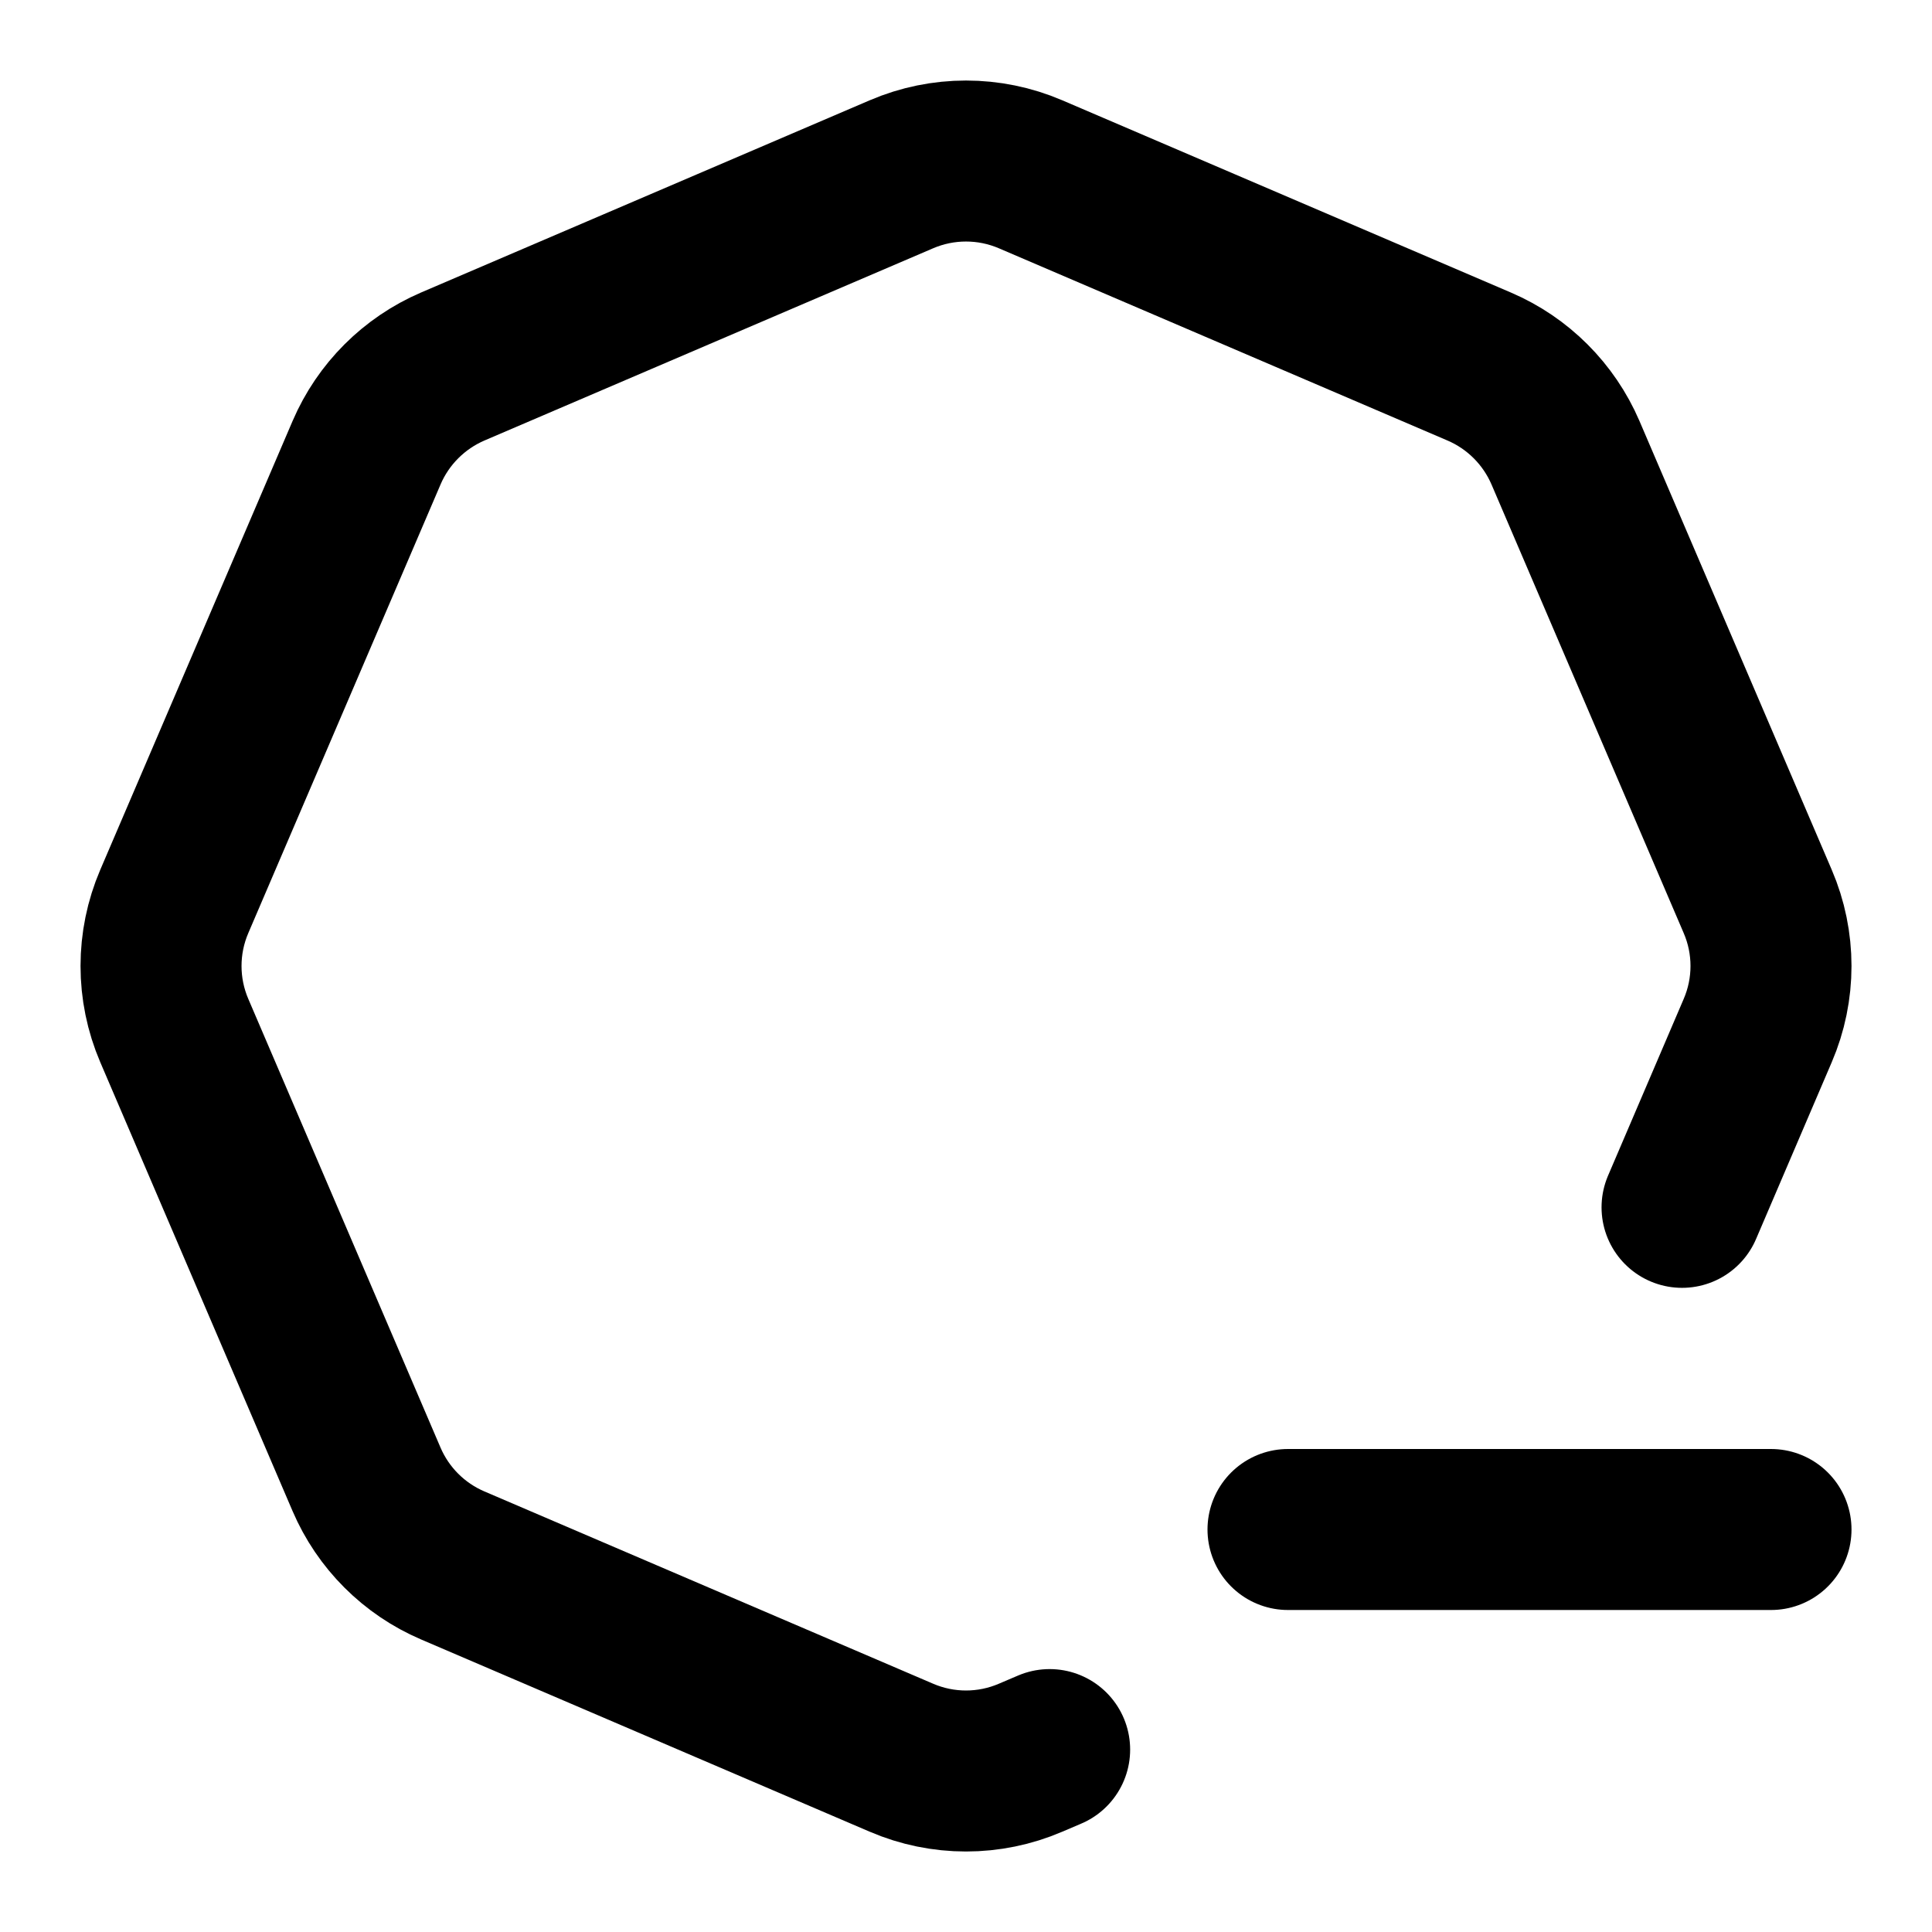
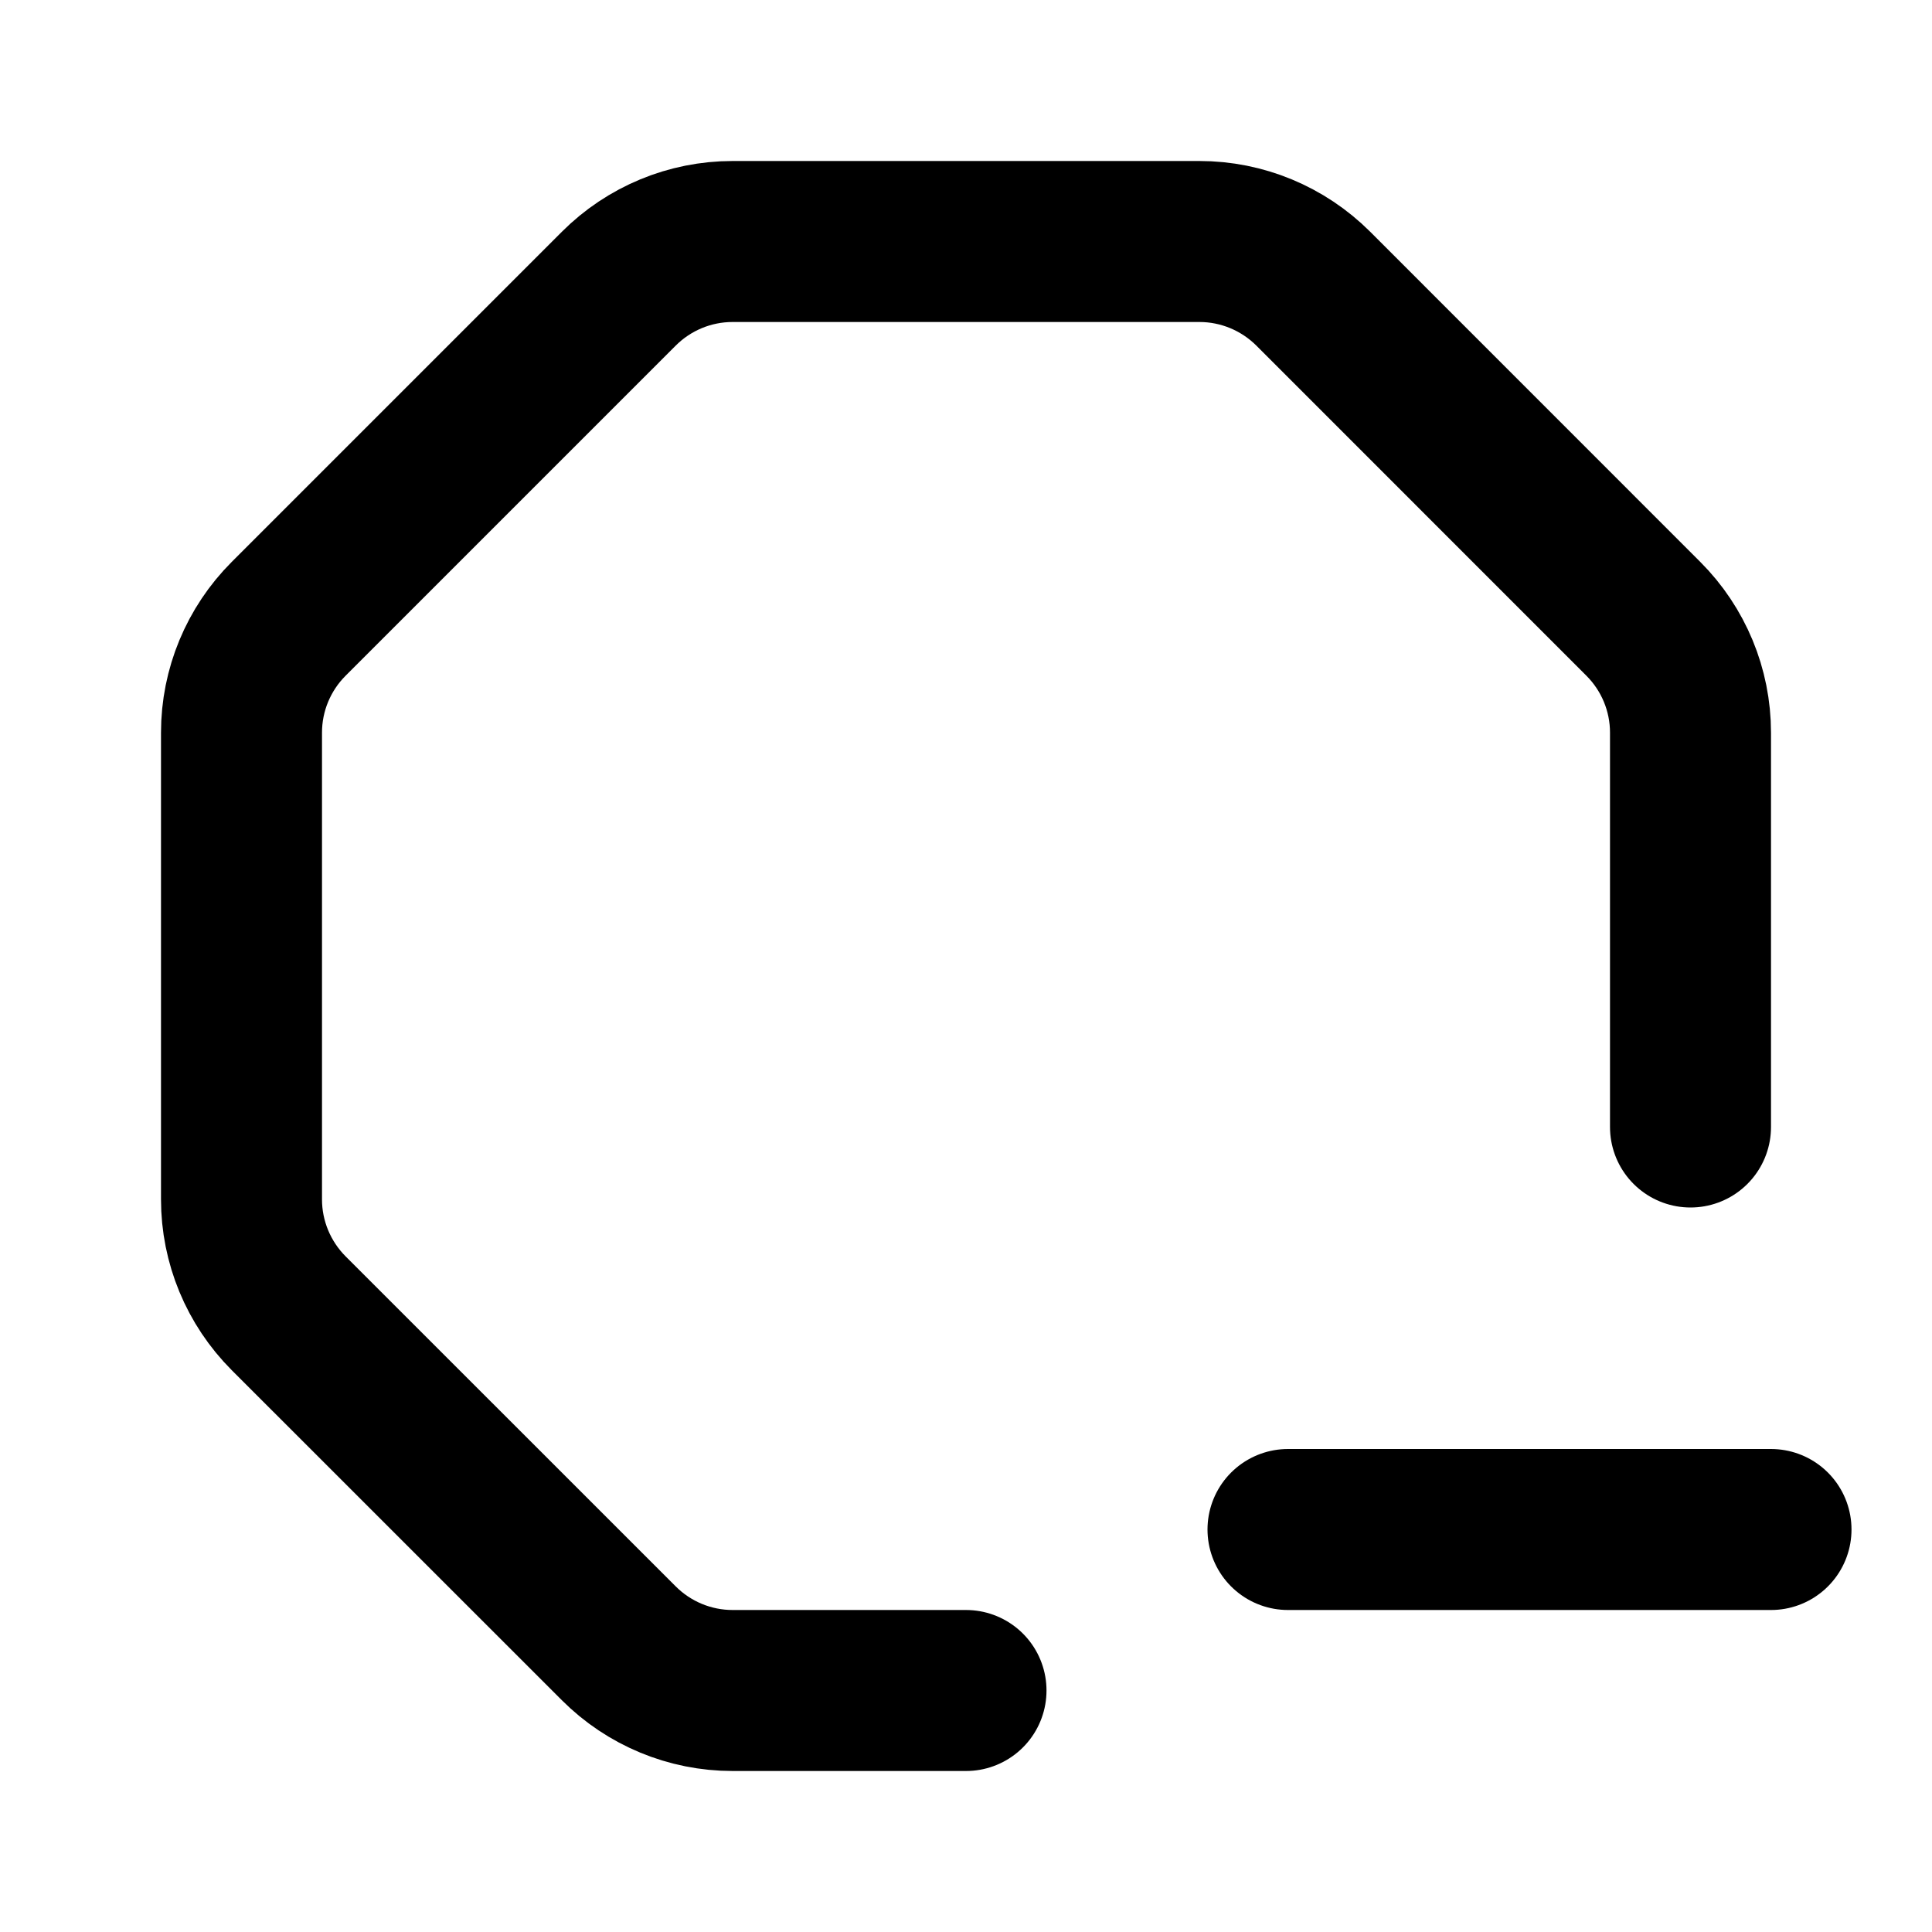
<svg xmlns="http://www.w3.org/2000/svg" width="24" height="24" viewBox="0 0 24 24" fill="none" stroke="currentColor" stroke-width="2" stroke-linecap="round" stroke-linejoin="round">
-   <path d="M13.039 21.734l-.237 .101c-.512 .22 -1.092 .22 -1.604 0l-5.575 -2.389a2.036 2.036 0 0 1 -1.07 -1.07l-2.388 -5.574a2.036 2.036 0 0 1 0 -1.604l2.389 -5.575c.206 -.48 .589 -.863 1.07 -1.07l5.574 -2.388a2.036 2.036 0 0 1 1.604 0l5.575 2.389c.48 .206 .863 .589 1.07 1.07l2.388 5.574c.22 .512 .22 1.092 0 1.604l-.94 2.196" />
+   <path d="M21 14V9.101C21 8.57 20.789 8.062 20.414 7.687L16.314 3.586C15.938 3.211 15.43 3 14.899 3H9.101C8.57 3 8.062 3.211 7.687 3.586L3.586 7.687C3.211 8.062 3 8.57 3 9.101V14.899C3 15.43 3.211 15.938 3.586 16.314L7.687 20.414C8.062 20.789 8.57 21 9.101 21H12" />
  <path d="M16 19h6" />
</svg>
